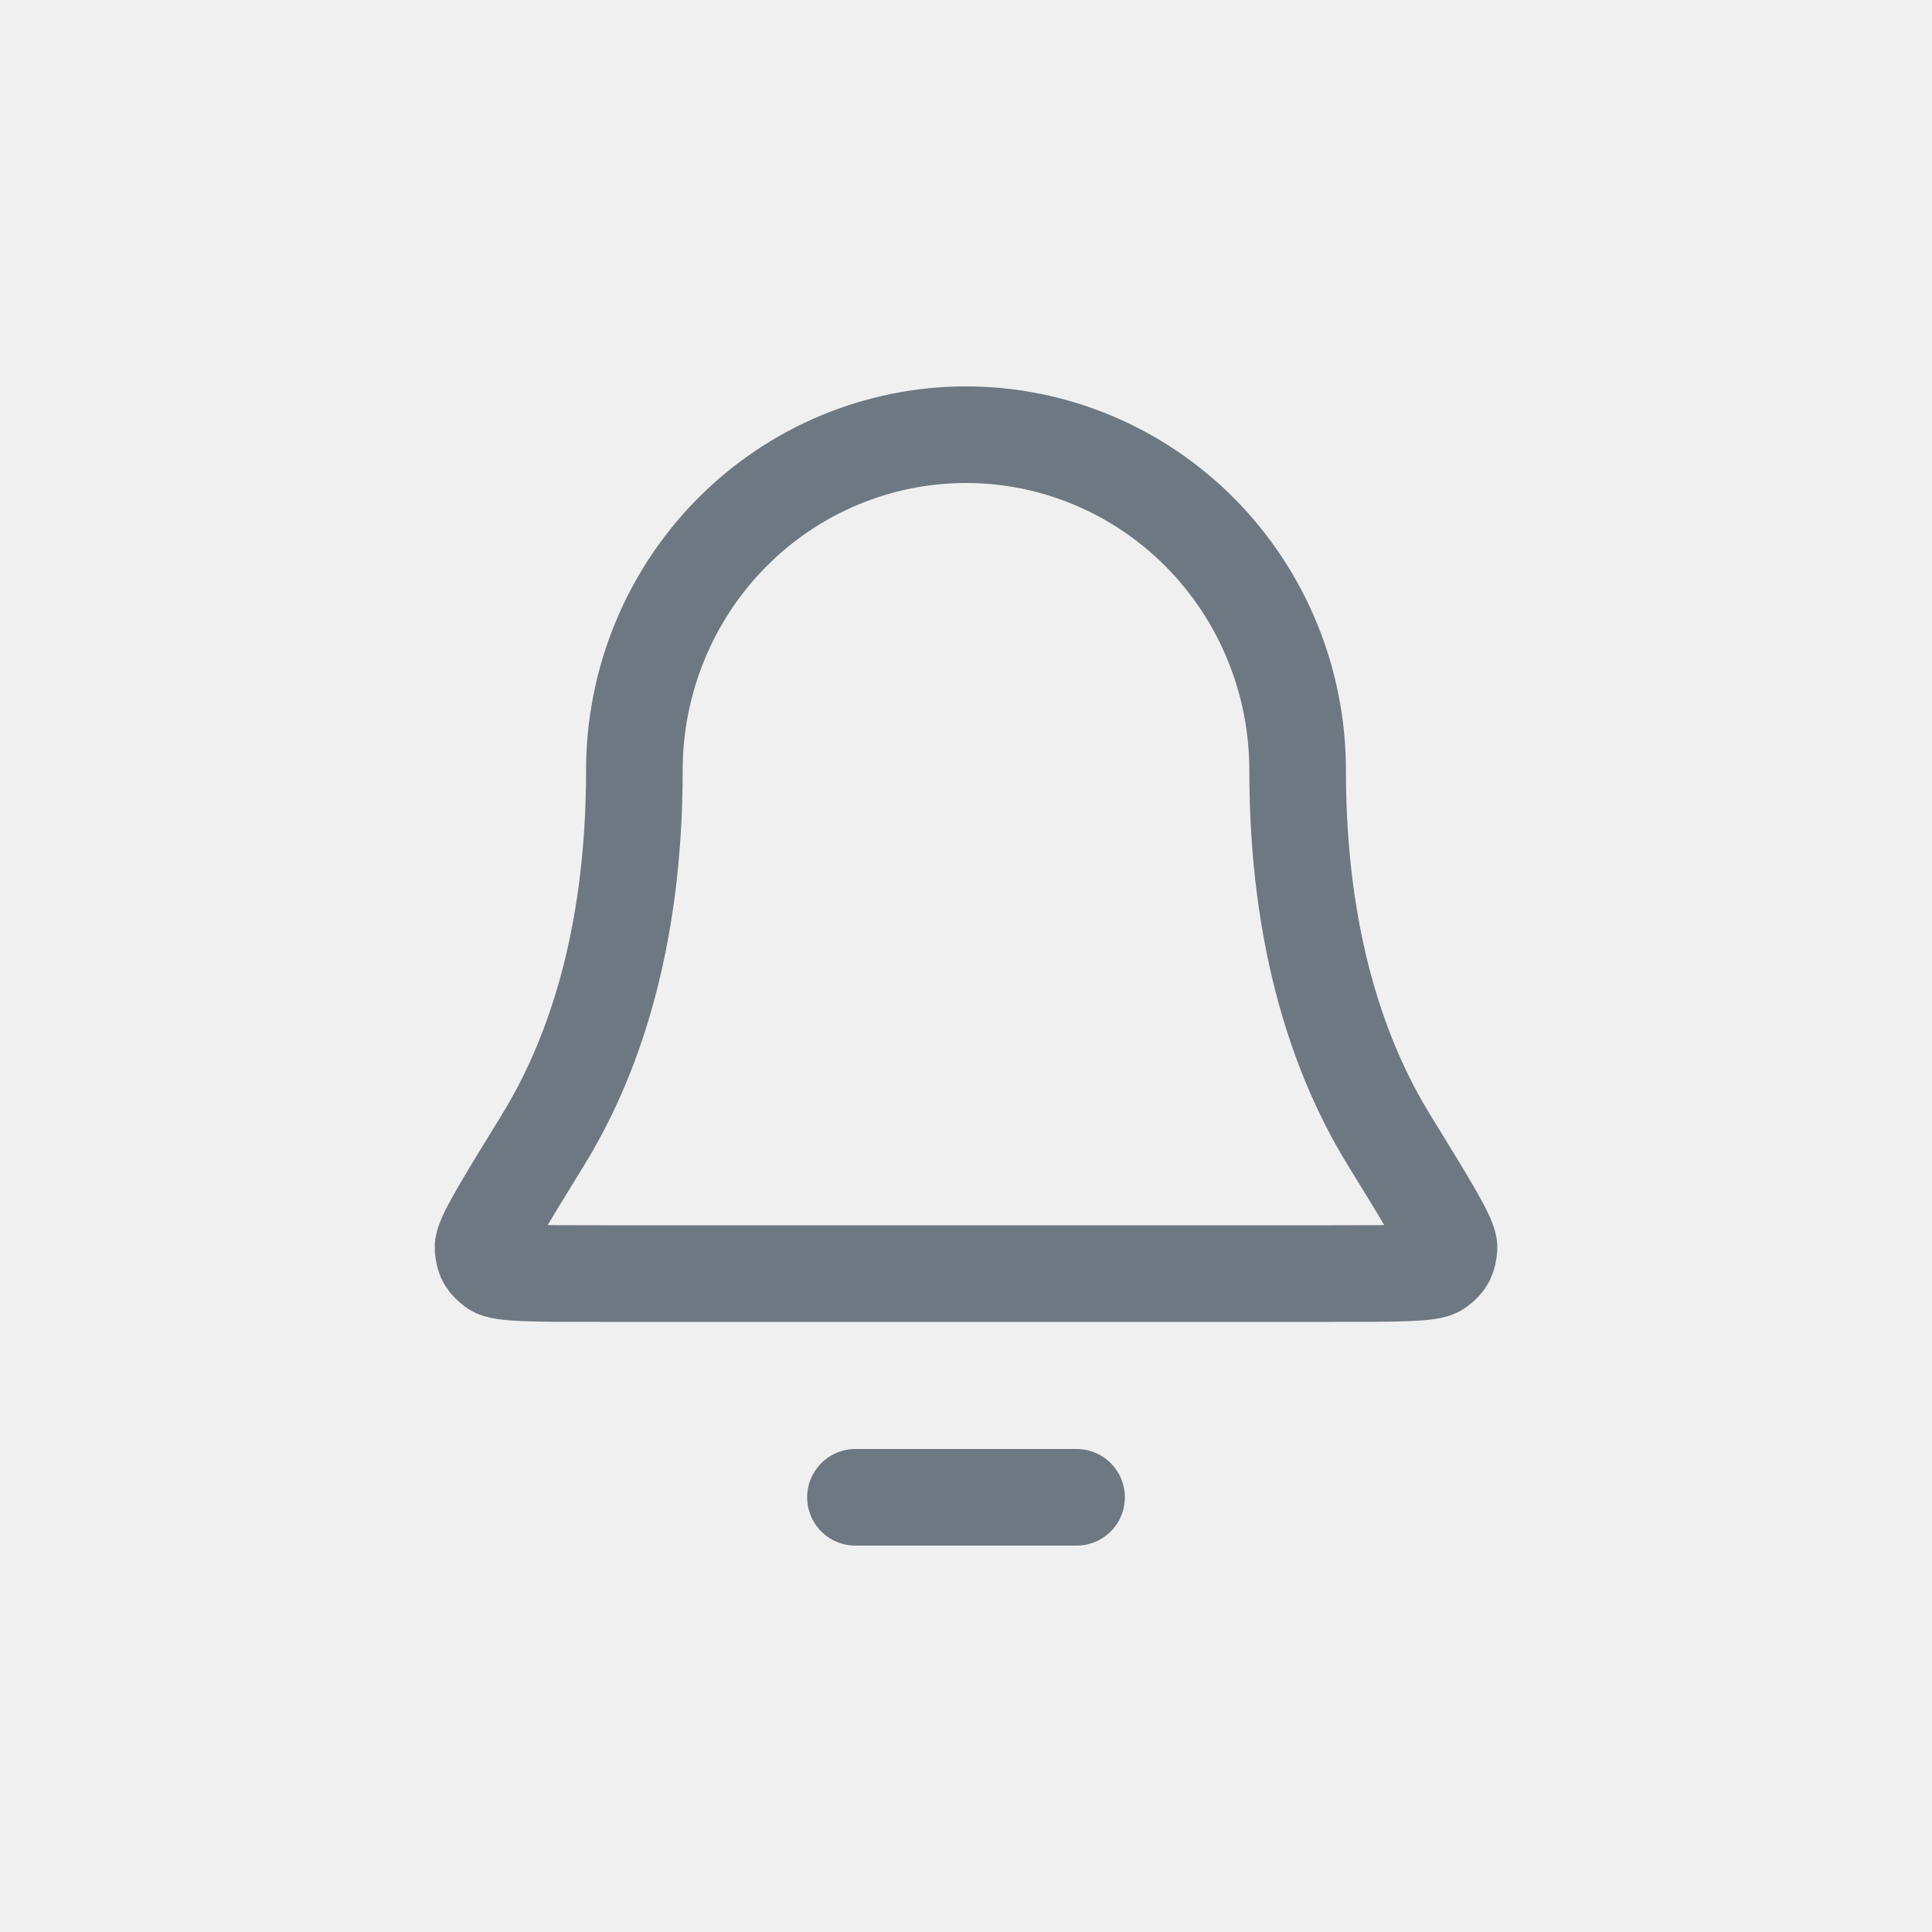
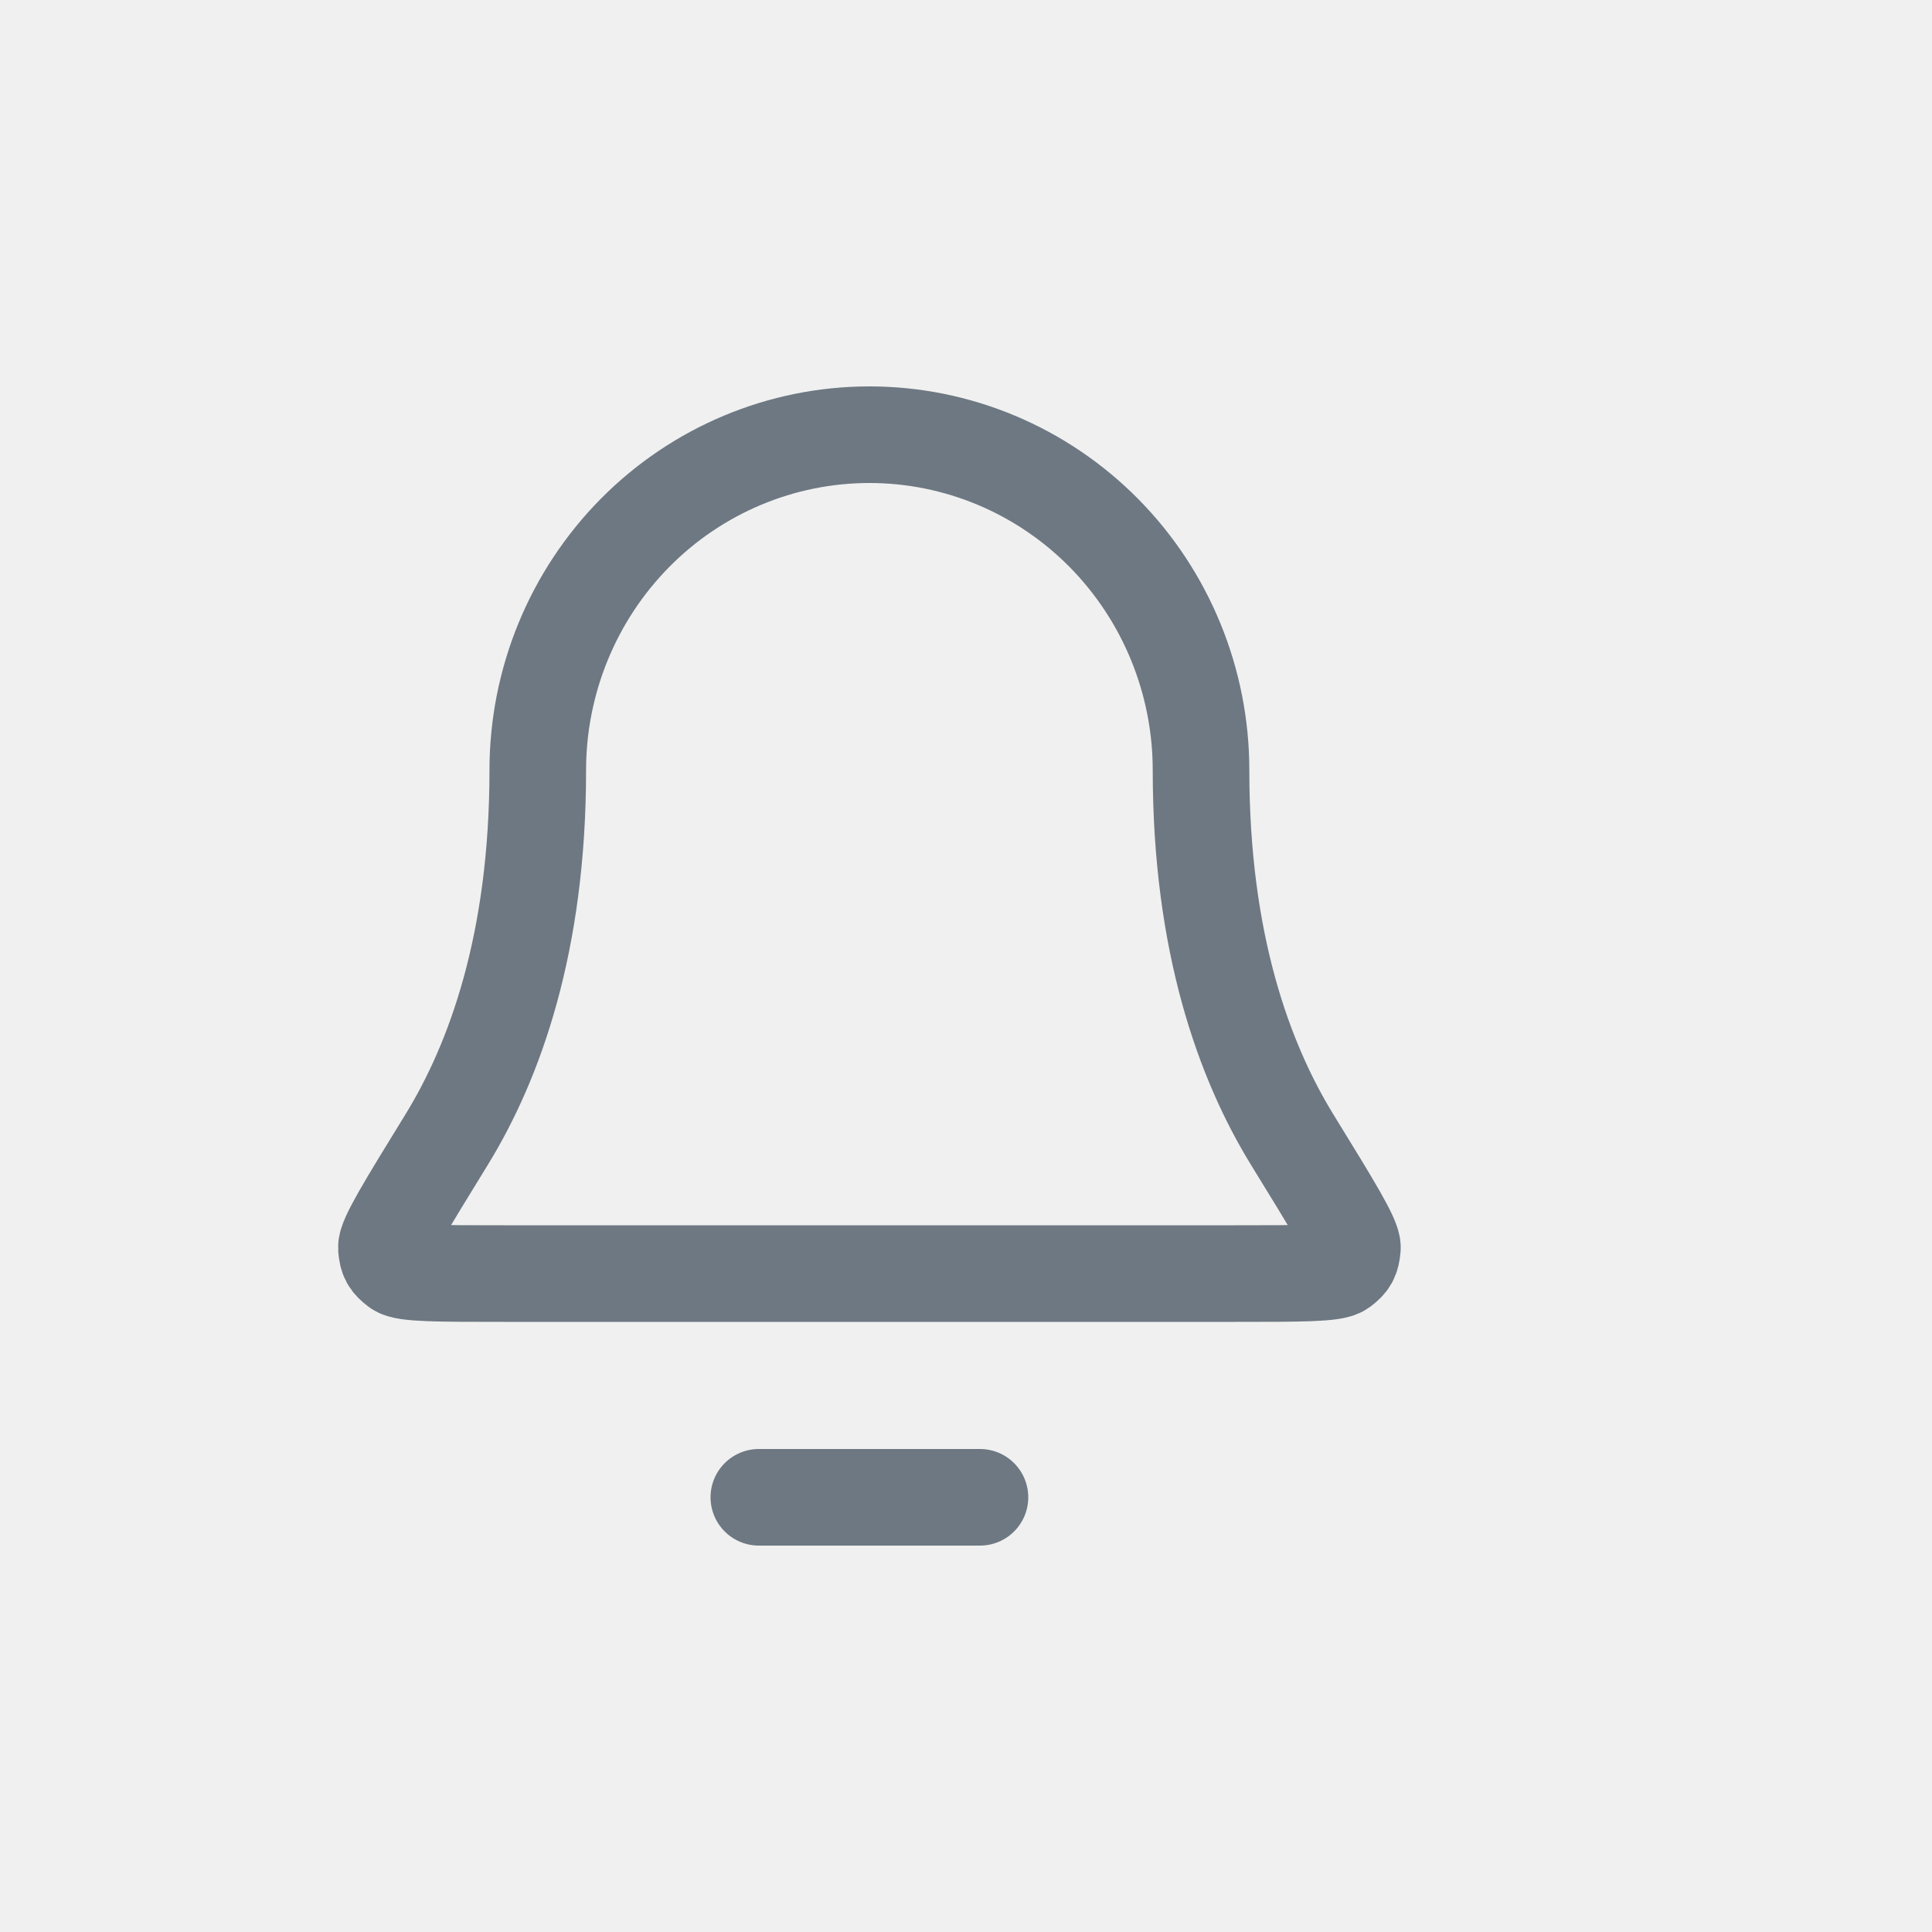
<svg xmlns="http://www.w3.org/2000/svg" width="40" height="40" viewBox="0 0 40 40" fill="none">
-   <g clip-path="url(#clip0_1230_17044)">
-     <path d="M22.289 31H17.711M26.866 15.947C26.866 14.105 26.142 12.338 24.855 11.035C23.567 9.732 21.821 9 20 9C18.179 9 16.433 9.732 15.145 11.035C13.858 12.338 13.134 14.105 13.134 15.947C13.134 19.526 12.242 21.975 11.246 23.596C10.405 24.963 9.985 25.646 10 25.837C10.018 26.048 10.062 26.128 10.23 26.255C10.382 26.368 11.066 26.368 12.435 26.368H27.565C28.934 26.368 29.618 26.368 29.77 26.255C29.938 26.128 29.983 26.048 30 25.837C30.015 25.646 29.595 24.963 28.754 23.596C27.758 21.975 26.866 19.526 26.866 15.947Z" stroke="#6D7882" stroke-width="2" stroke-linecap="round" stroke-linejoin="round" />
+   <g clip-path="url(#clip0_624_17610)">
+     <path d="M20.289 31H15.711M24.866 15.947C24.866 14.105 24.142 12.338 22.855 11.035C21.567 9.732 19.821 9 18 9C16.179 9 14.433 9.732 13.145 11.035C11.858 12.338 11.134 14.105 11.134 15.947C11.134 19.526 10.242 21.975 9.246 23.596C8.405 24.963 7.985 25.646 8 25.837C8.017 26.048 8.062 26.128 8.23 26.255C8.382 26.368 9.066 26.368 10.435 26.368H25.565C26.934 26.368 27.618 26.368 27.77 26.255C27.938 26.128 27.983 26.048 28 25.837C28.015 25.646 27.595 24.963 26.754 23.596C25.758 21.975 24.866 19.526 24.866 15.947Z" stroke="#6D7882" stroke-width="2" stroke-linecap="round" stroke-linejoin="round" />
  </g>
  <defs>
-     <clipPath id="clip0_1230_17044">
-       <rect width="22" height="24" fill="white" transform="translate(9 8)" />
+     <clipPath id="clip0_624_17610">
+       <rect width="22" height="24" fill="white" transform="translate(7 8)" />
    </clipPath>
  </defs>
</svg>
